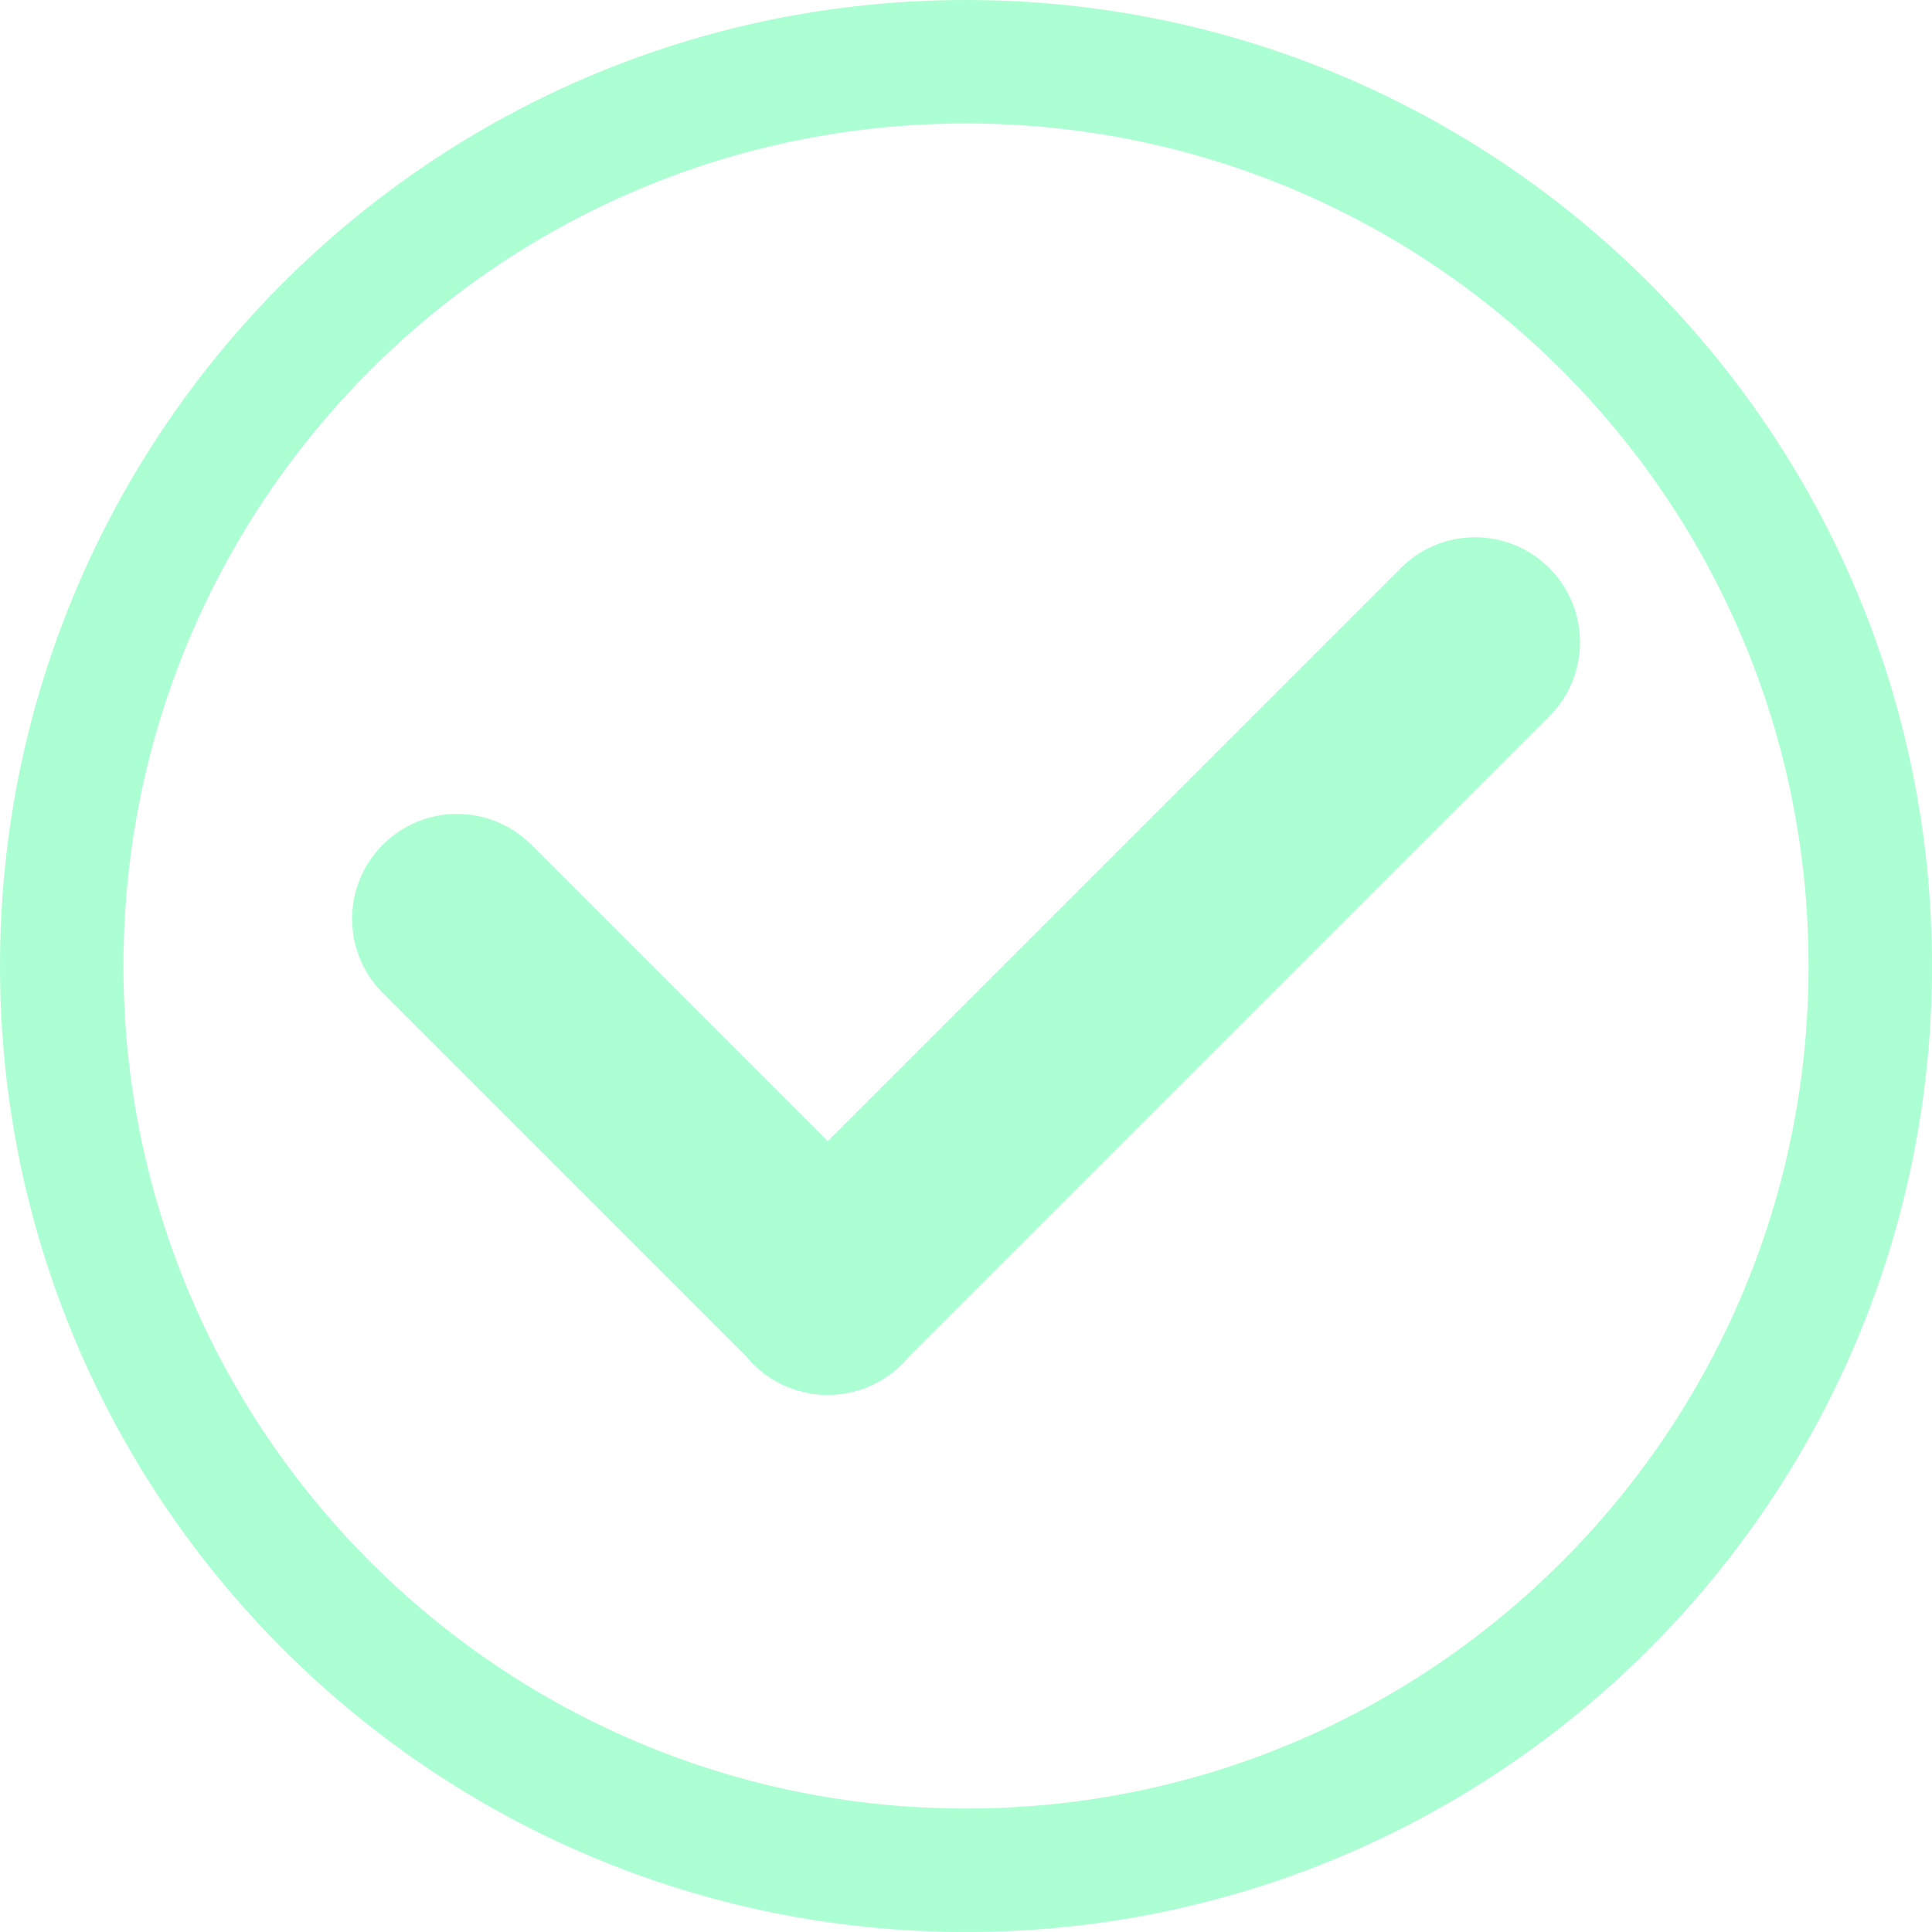
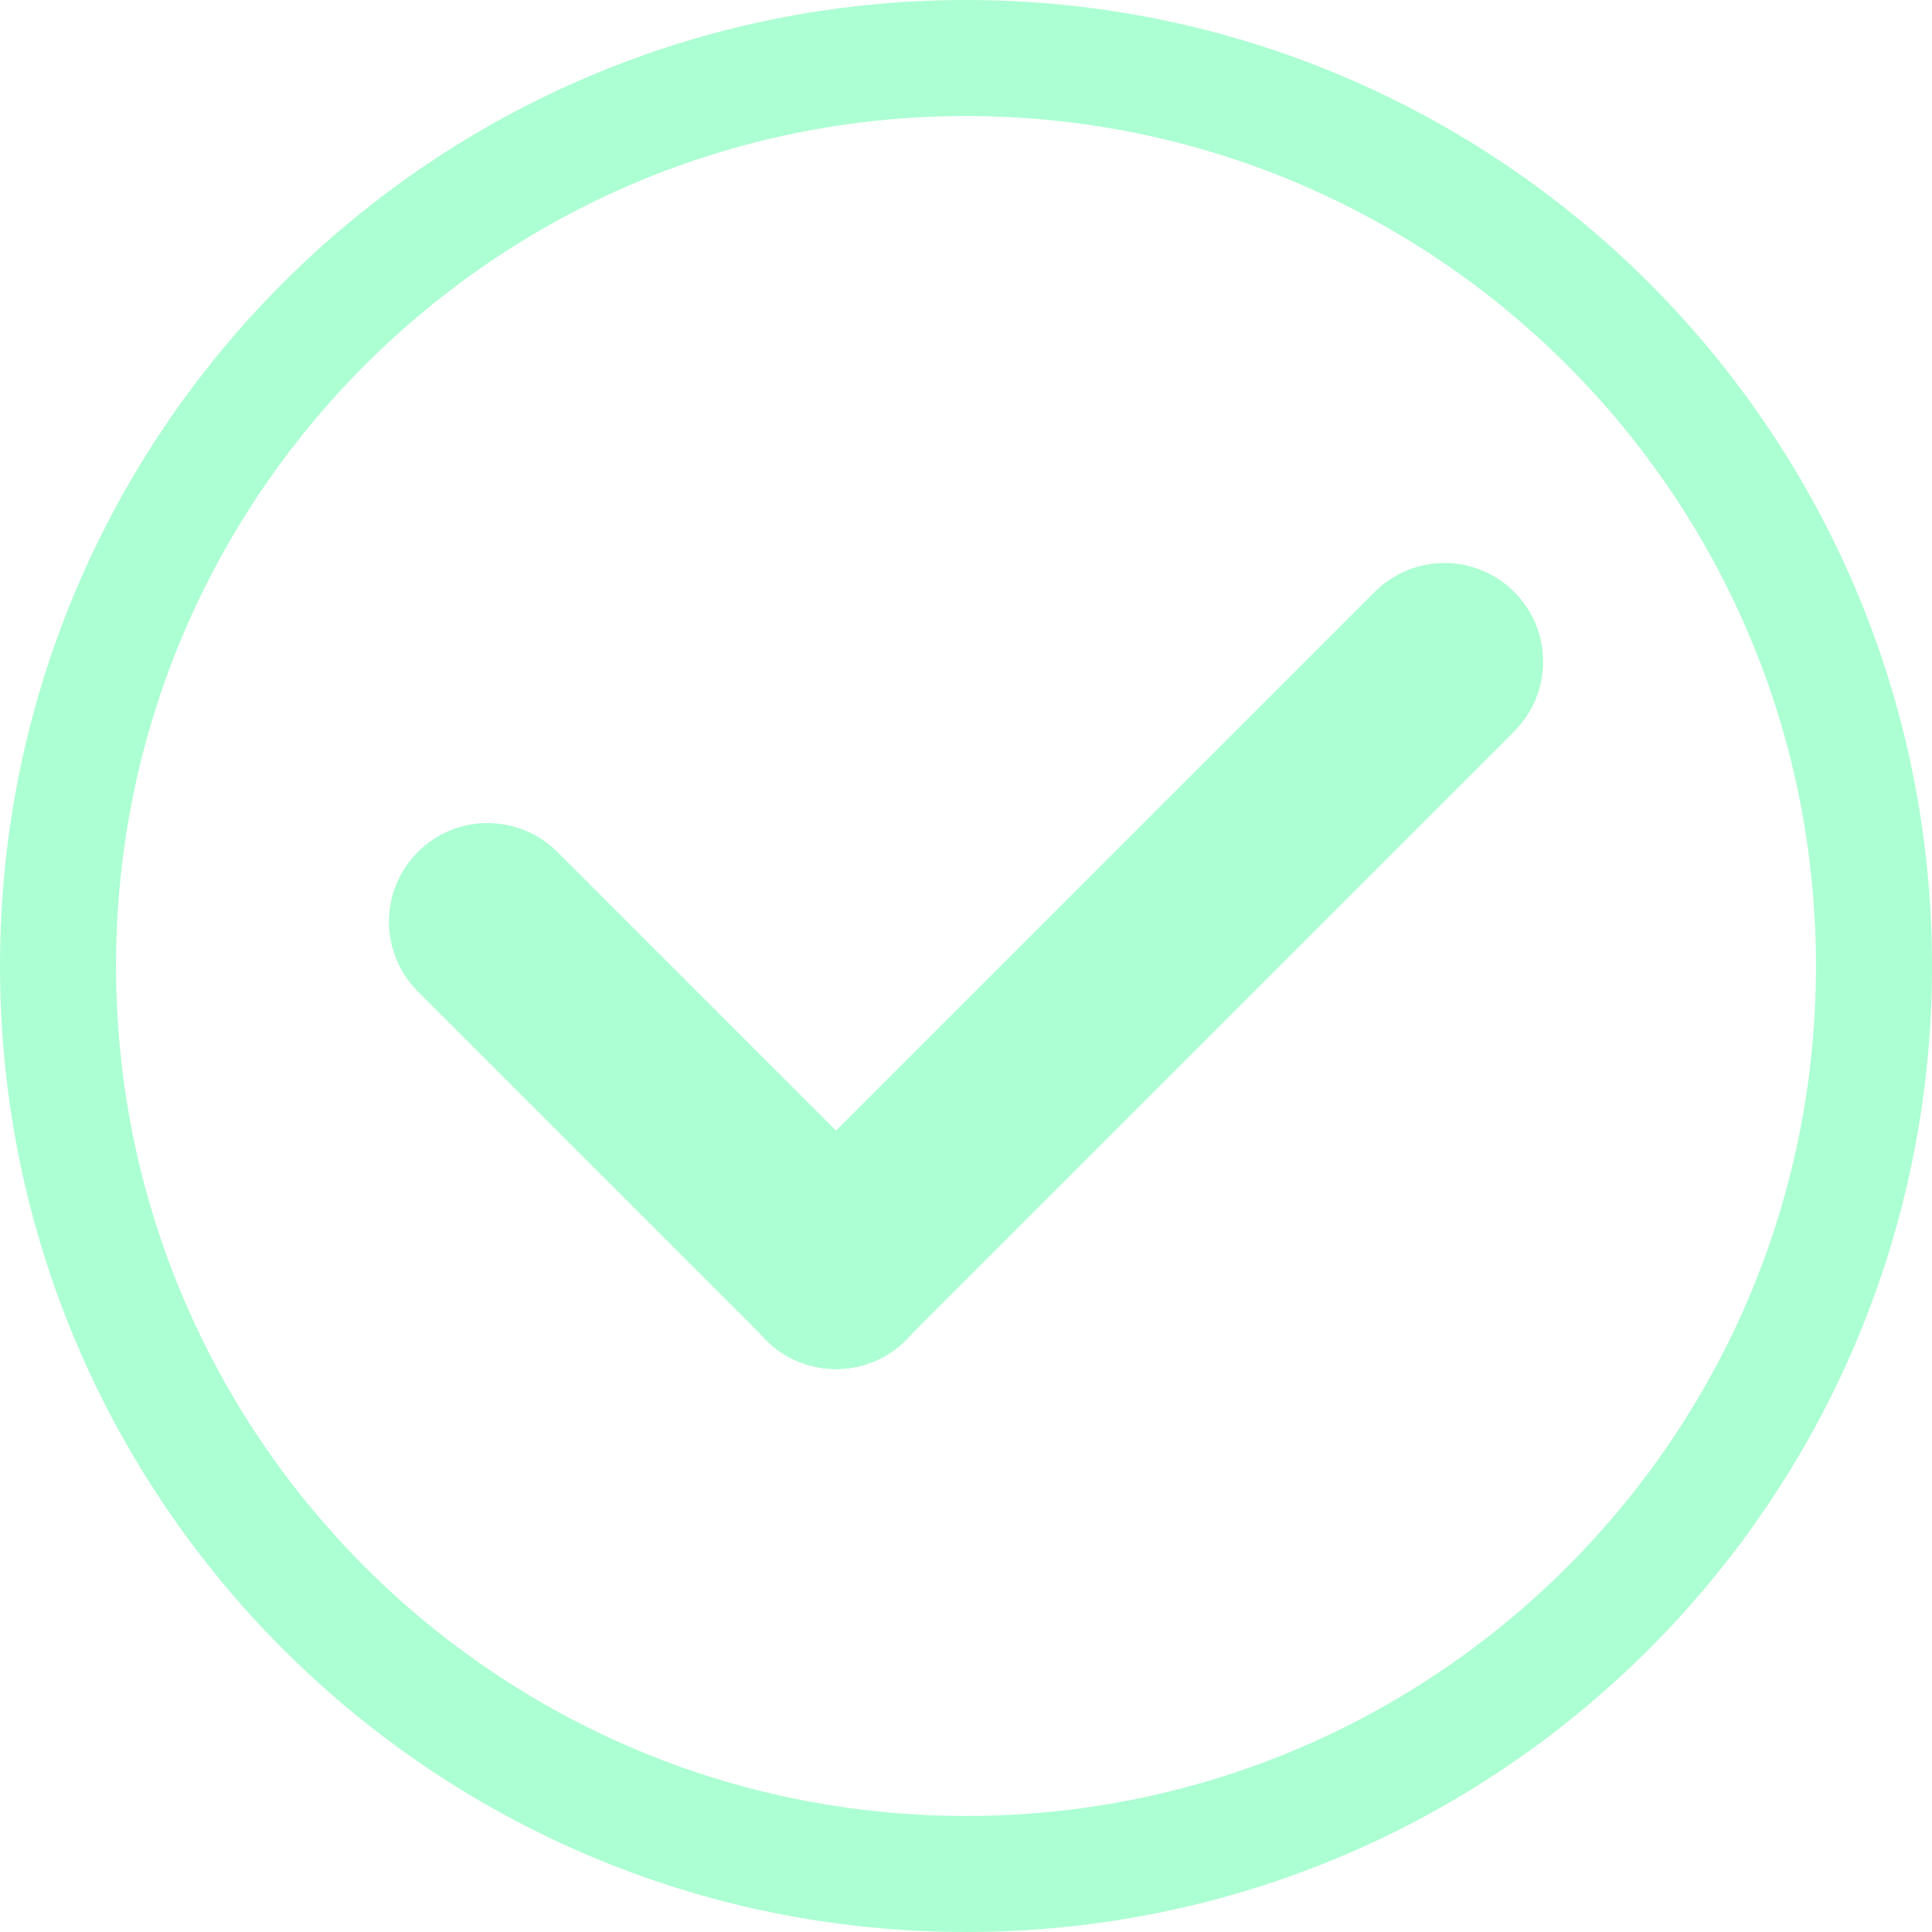
- <svg xmlns="http://www.w3.org/2000/svg" width="313" height="313" viewBox="0 0 313 313" fill="none">
-   <circle cx="156.5" cy="156.5" r="146.5" stroke="#ACFFD2" stroke-width="20" />
-   <rect x="50" y="148.865" width="34" height="119" rx="17" transform="rotate(-45 50 148.865)" fill="#ACFFD2" />
-   <rect x="238.97" y="80" width="34" height="182.391" rx="17" transform="rotate(45 238.97 80)" fill="#ACFFD2" />
+ <svg xmlns="http://www.w3.org/2000/svg" width="333" height="333" viewBox="0 0 333 333" fill="none">
+   <circle cx="166.5" cy="166.5" r="156.5" stroke="#ACFFD2" stroke-width="20" />
+   <rect x="60" y="158.865" width="34" height="119" rx="17" transform="rotate(-45 60 158.865)" fill="#ACFFD2" />
+   <rect x="248.97" y="90" width="34" height="182.391" rx="17" transform="rotate(45 248.97 90)" fill="#ACFFD2" />
</svg>
